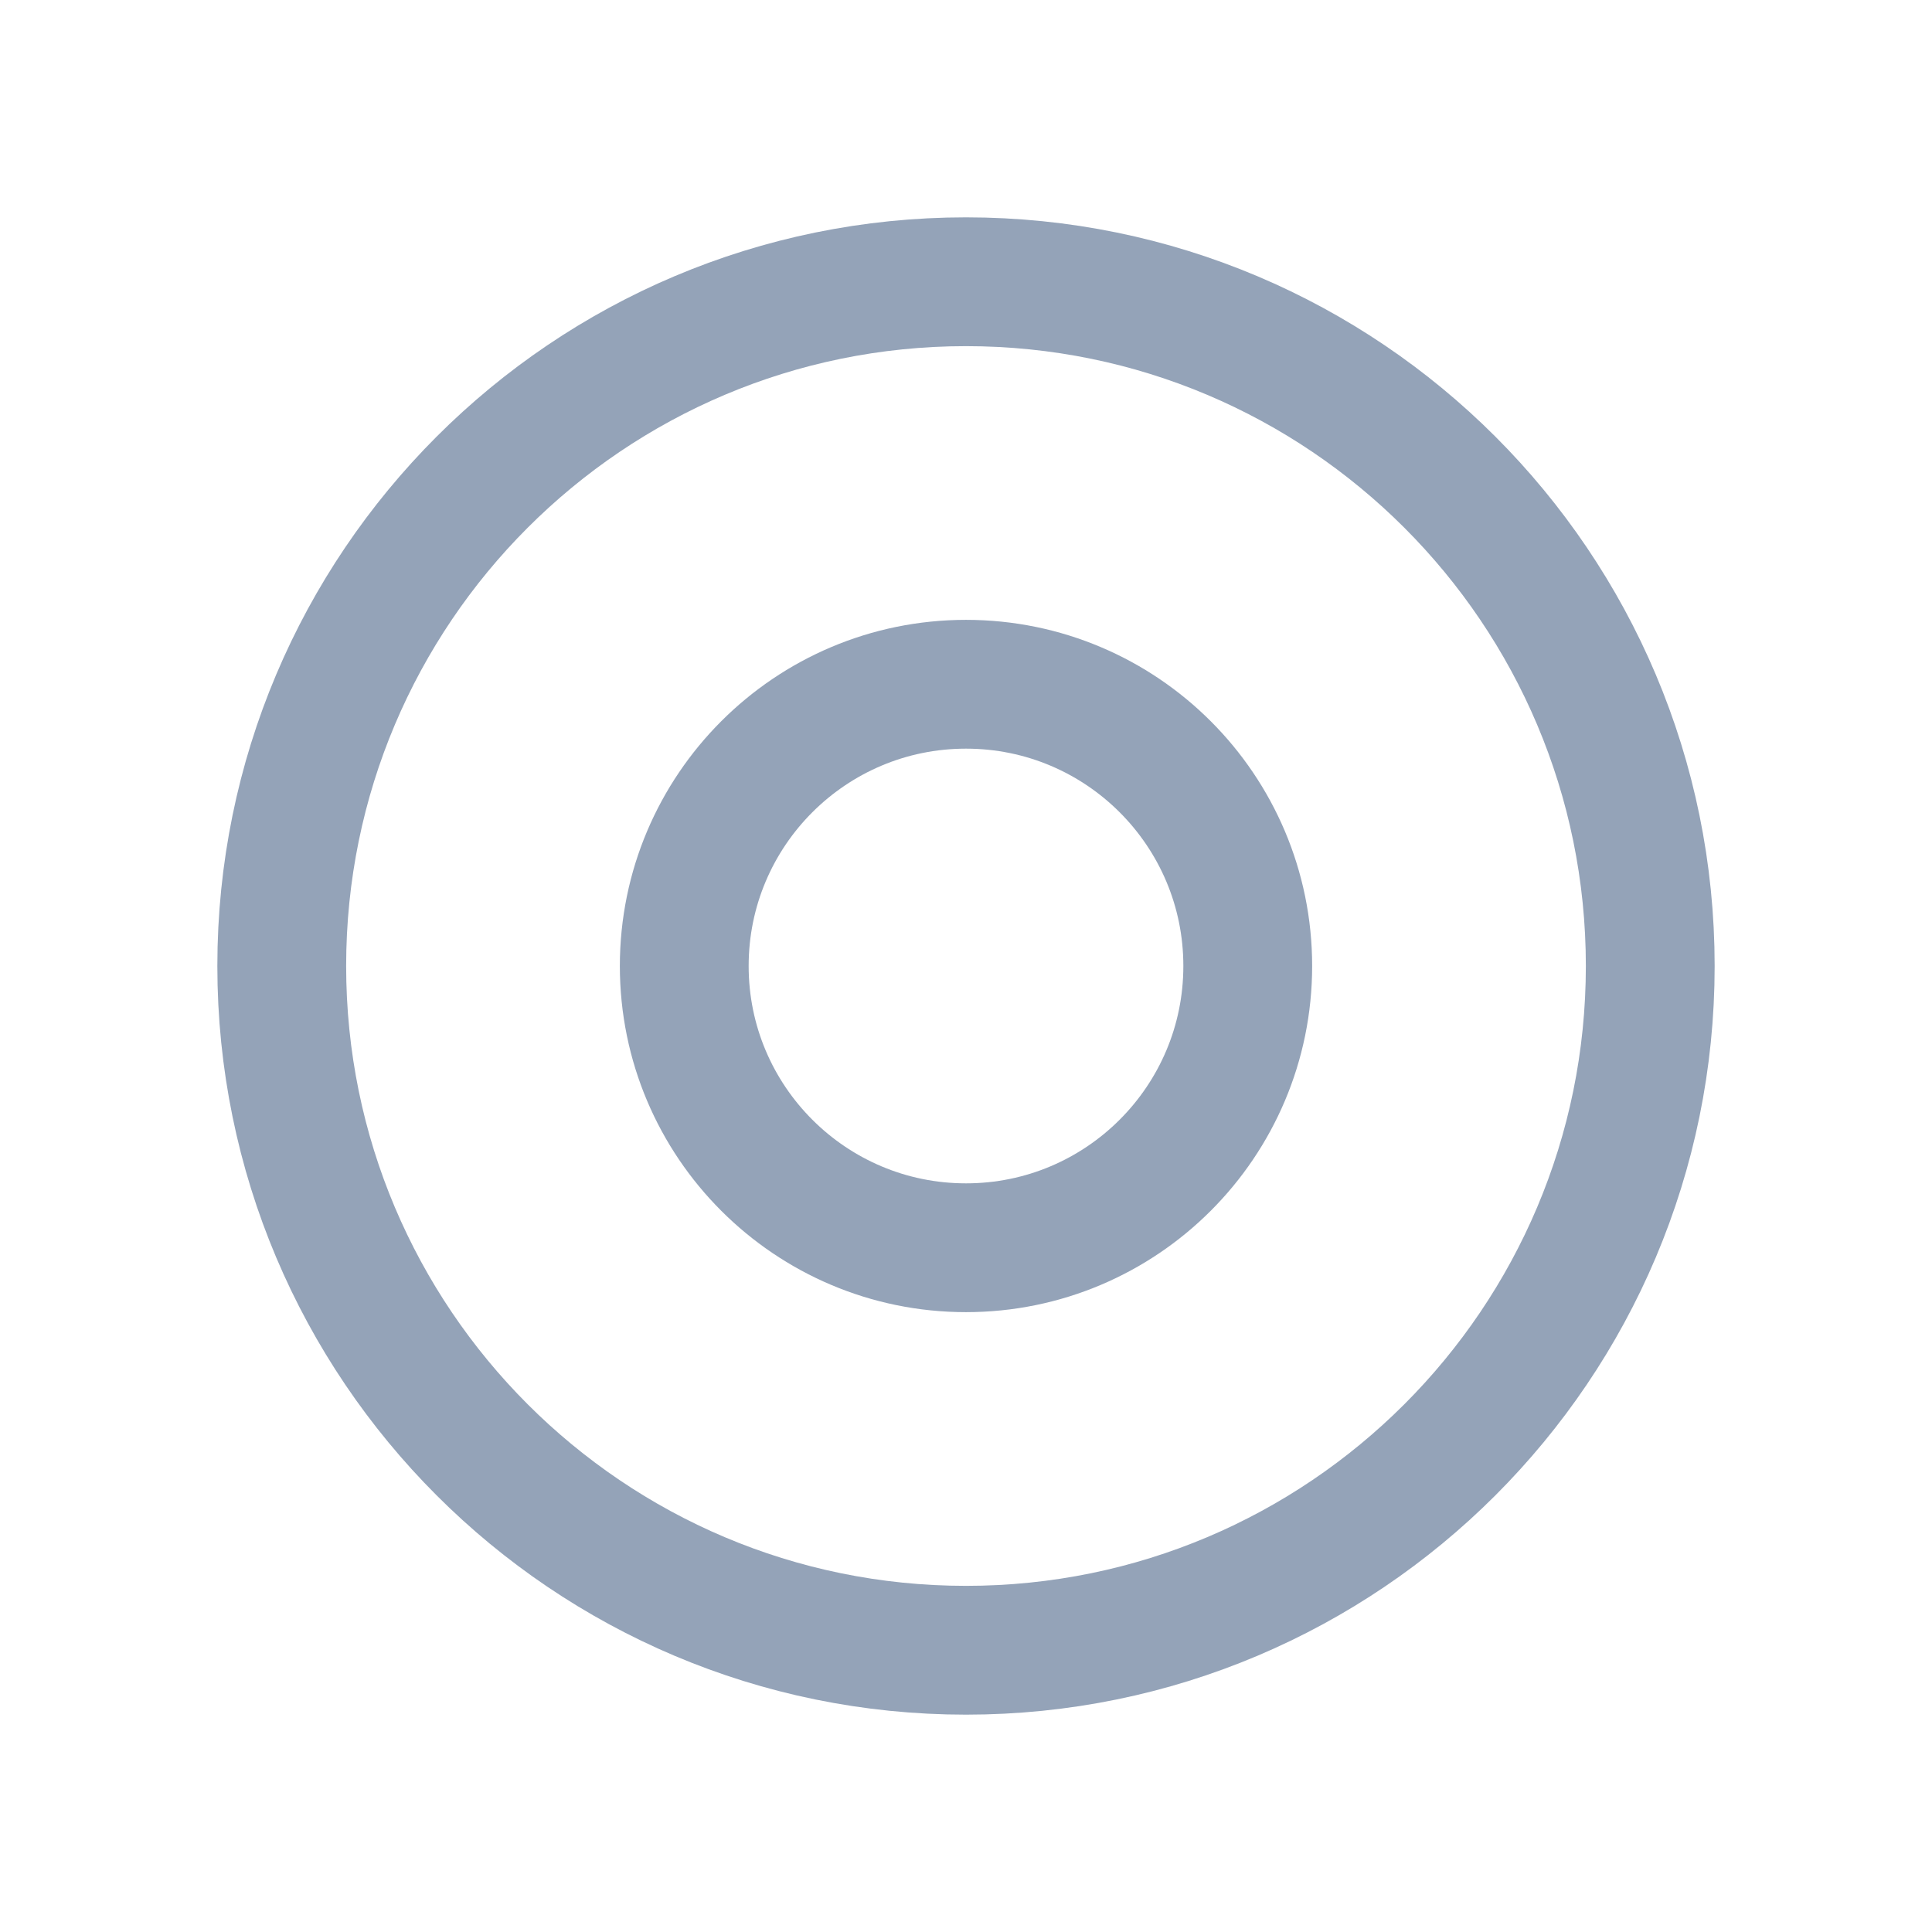
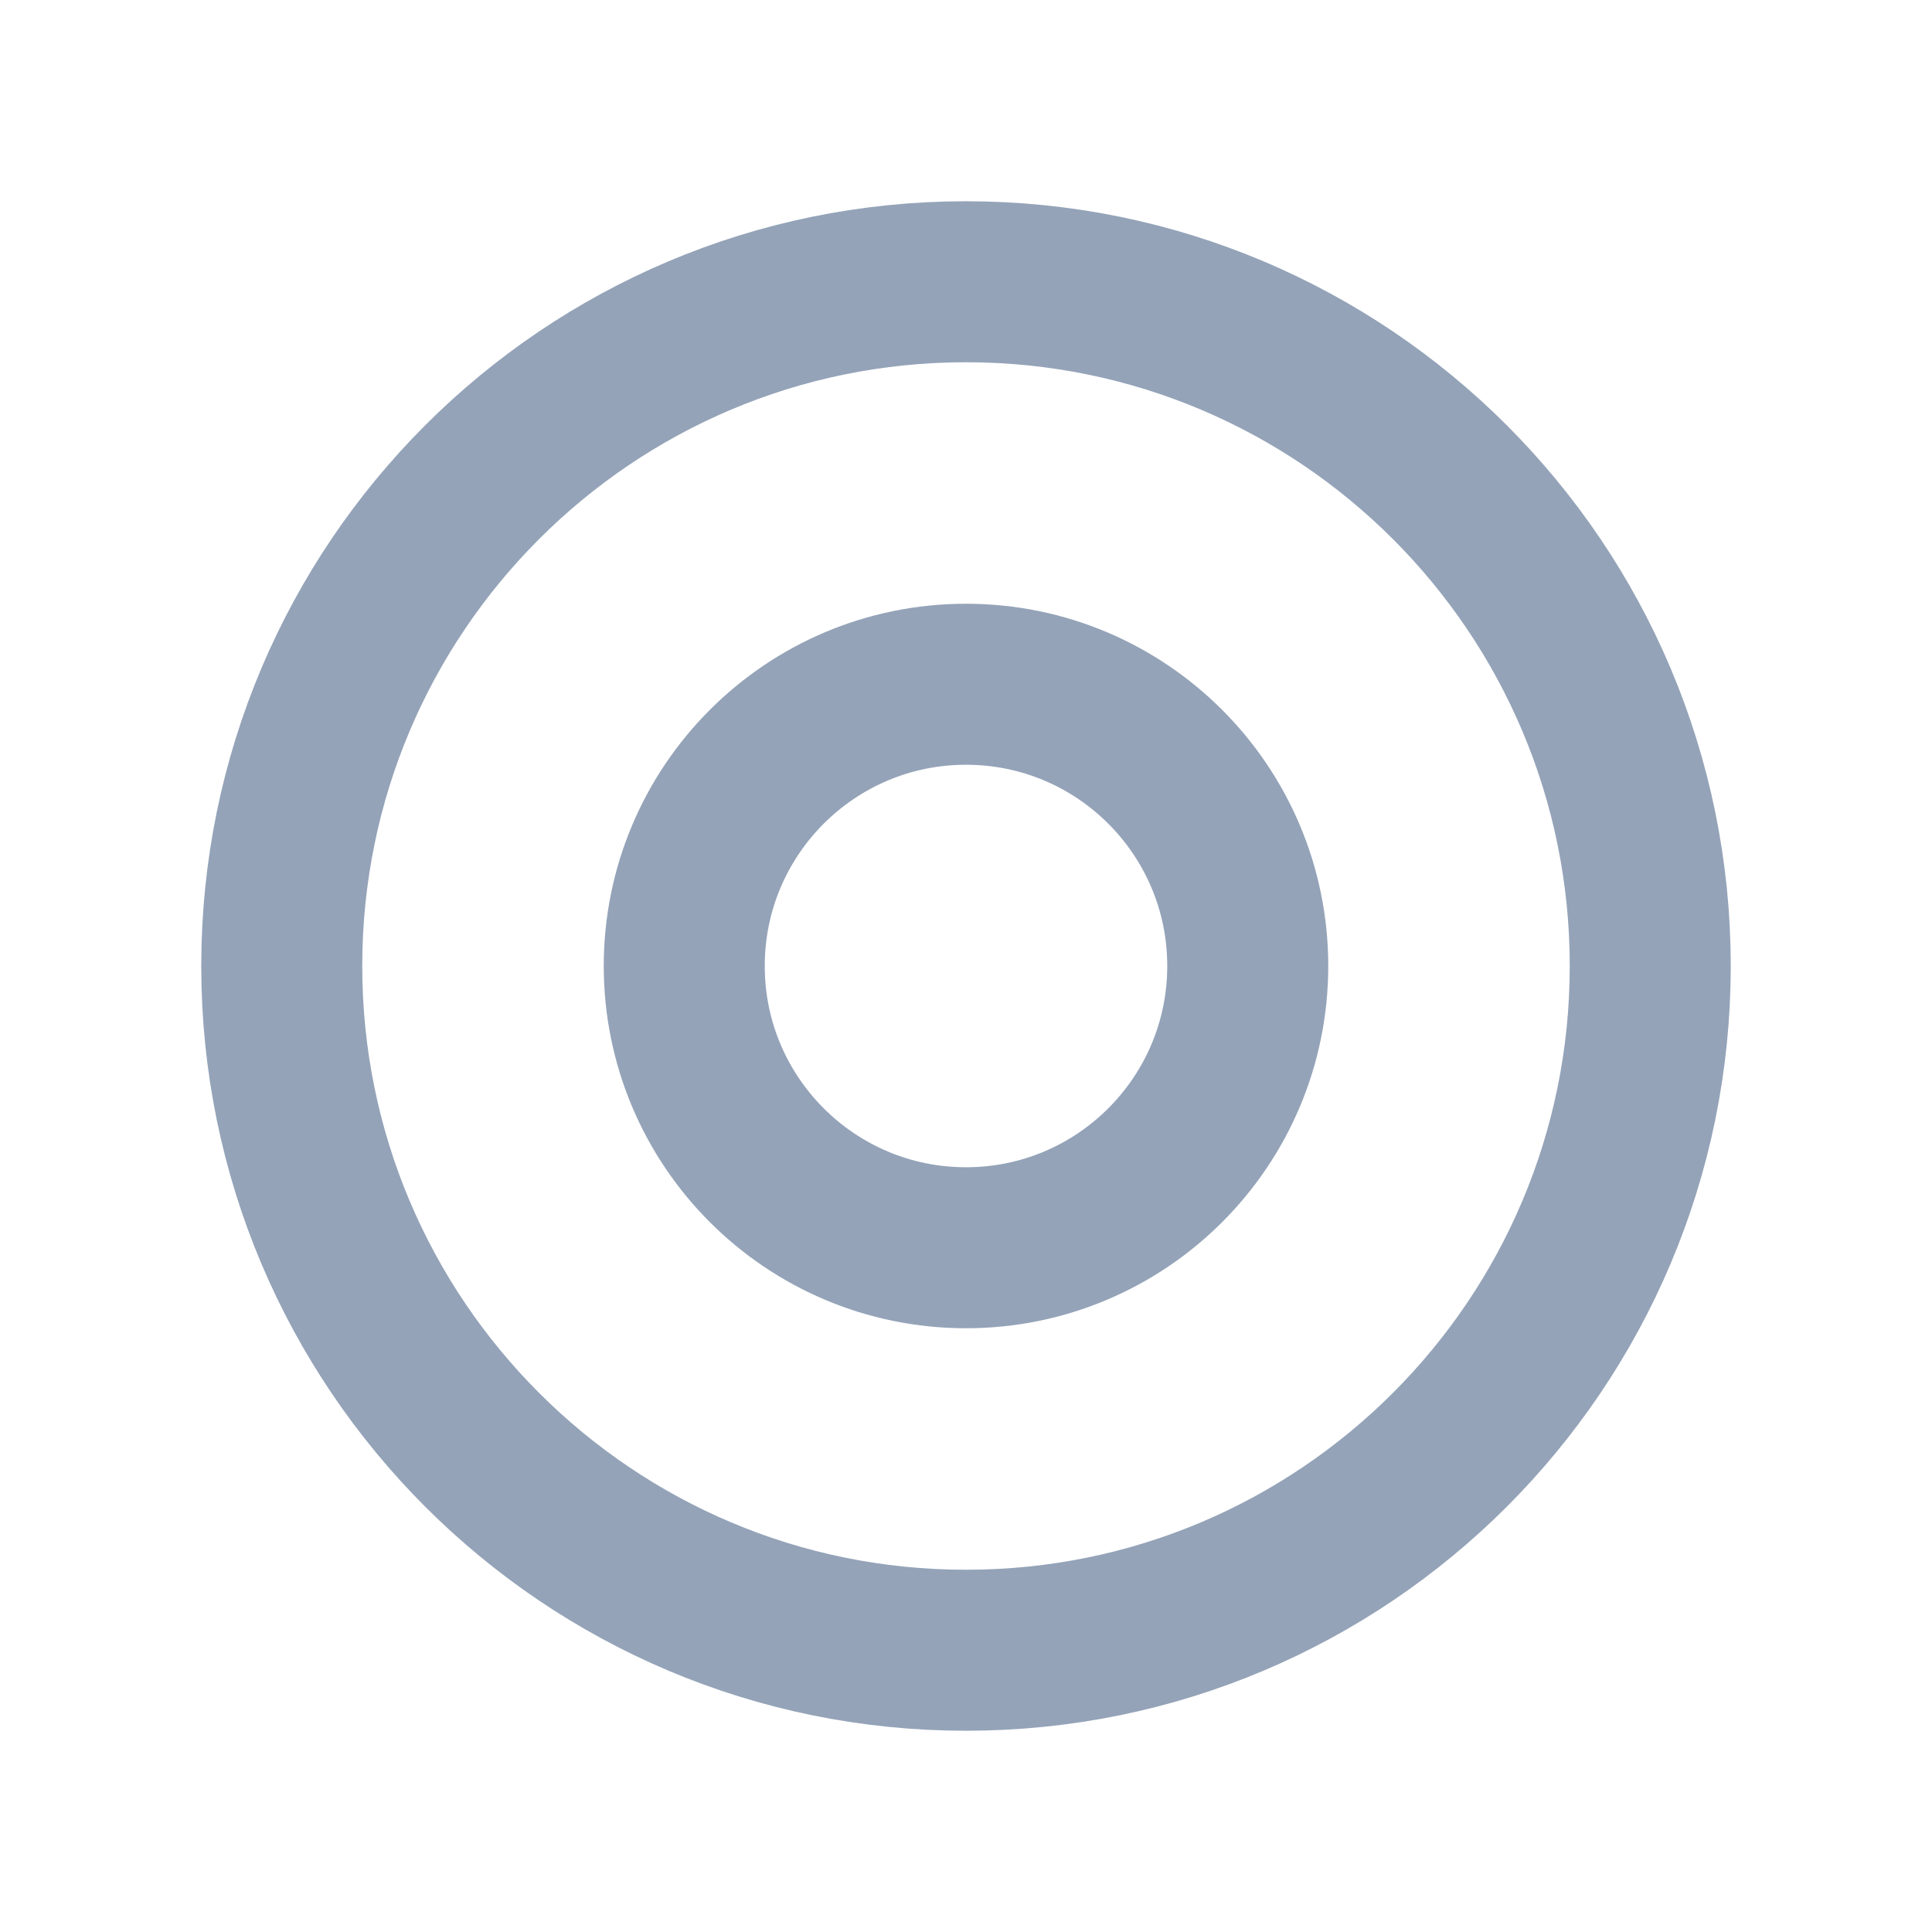
- <svg xmlns="http://www.w3.org/2000/svg" viewBox="0 0 24 24" width="24" height="24" fill="none" stroke="#94A3B8" stroke-width="1.6" stroke-linecap="round" stroke-linejoin="round">
+ <svg xmlns="http://www.w3.org/2000/svg" viewBox="0 0 24 24" width="24" height="24" fill="none" stroke="#94A3B8" stroke-width="2" stroke-linecap="round" stroke-linejoin="round">
  <circle cx="12" cy="12" r="8.5" />
  <circle cx="12" cy="12" r="3.5" />
</svg>
